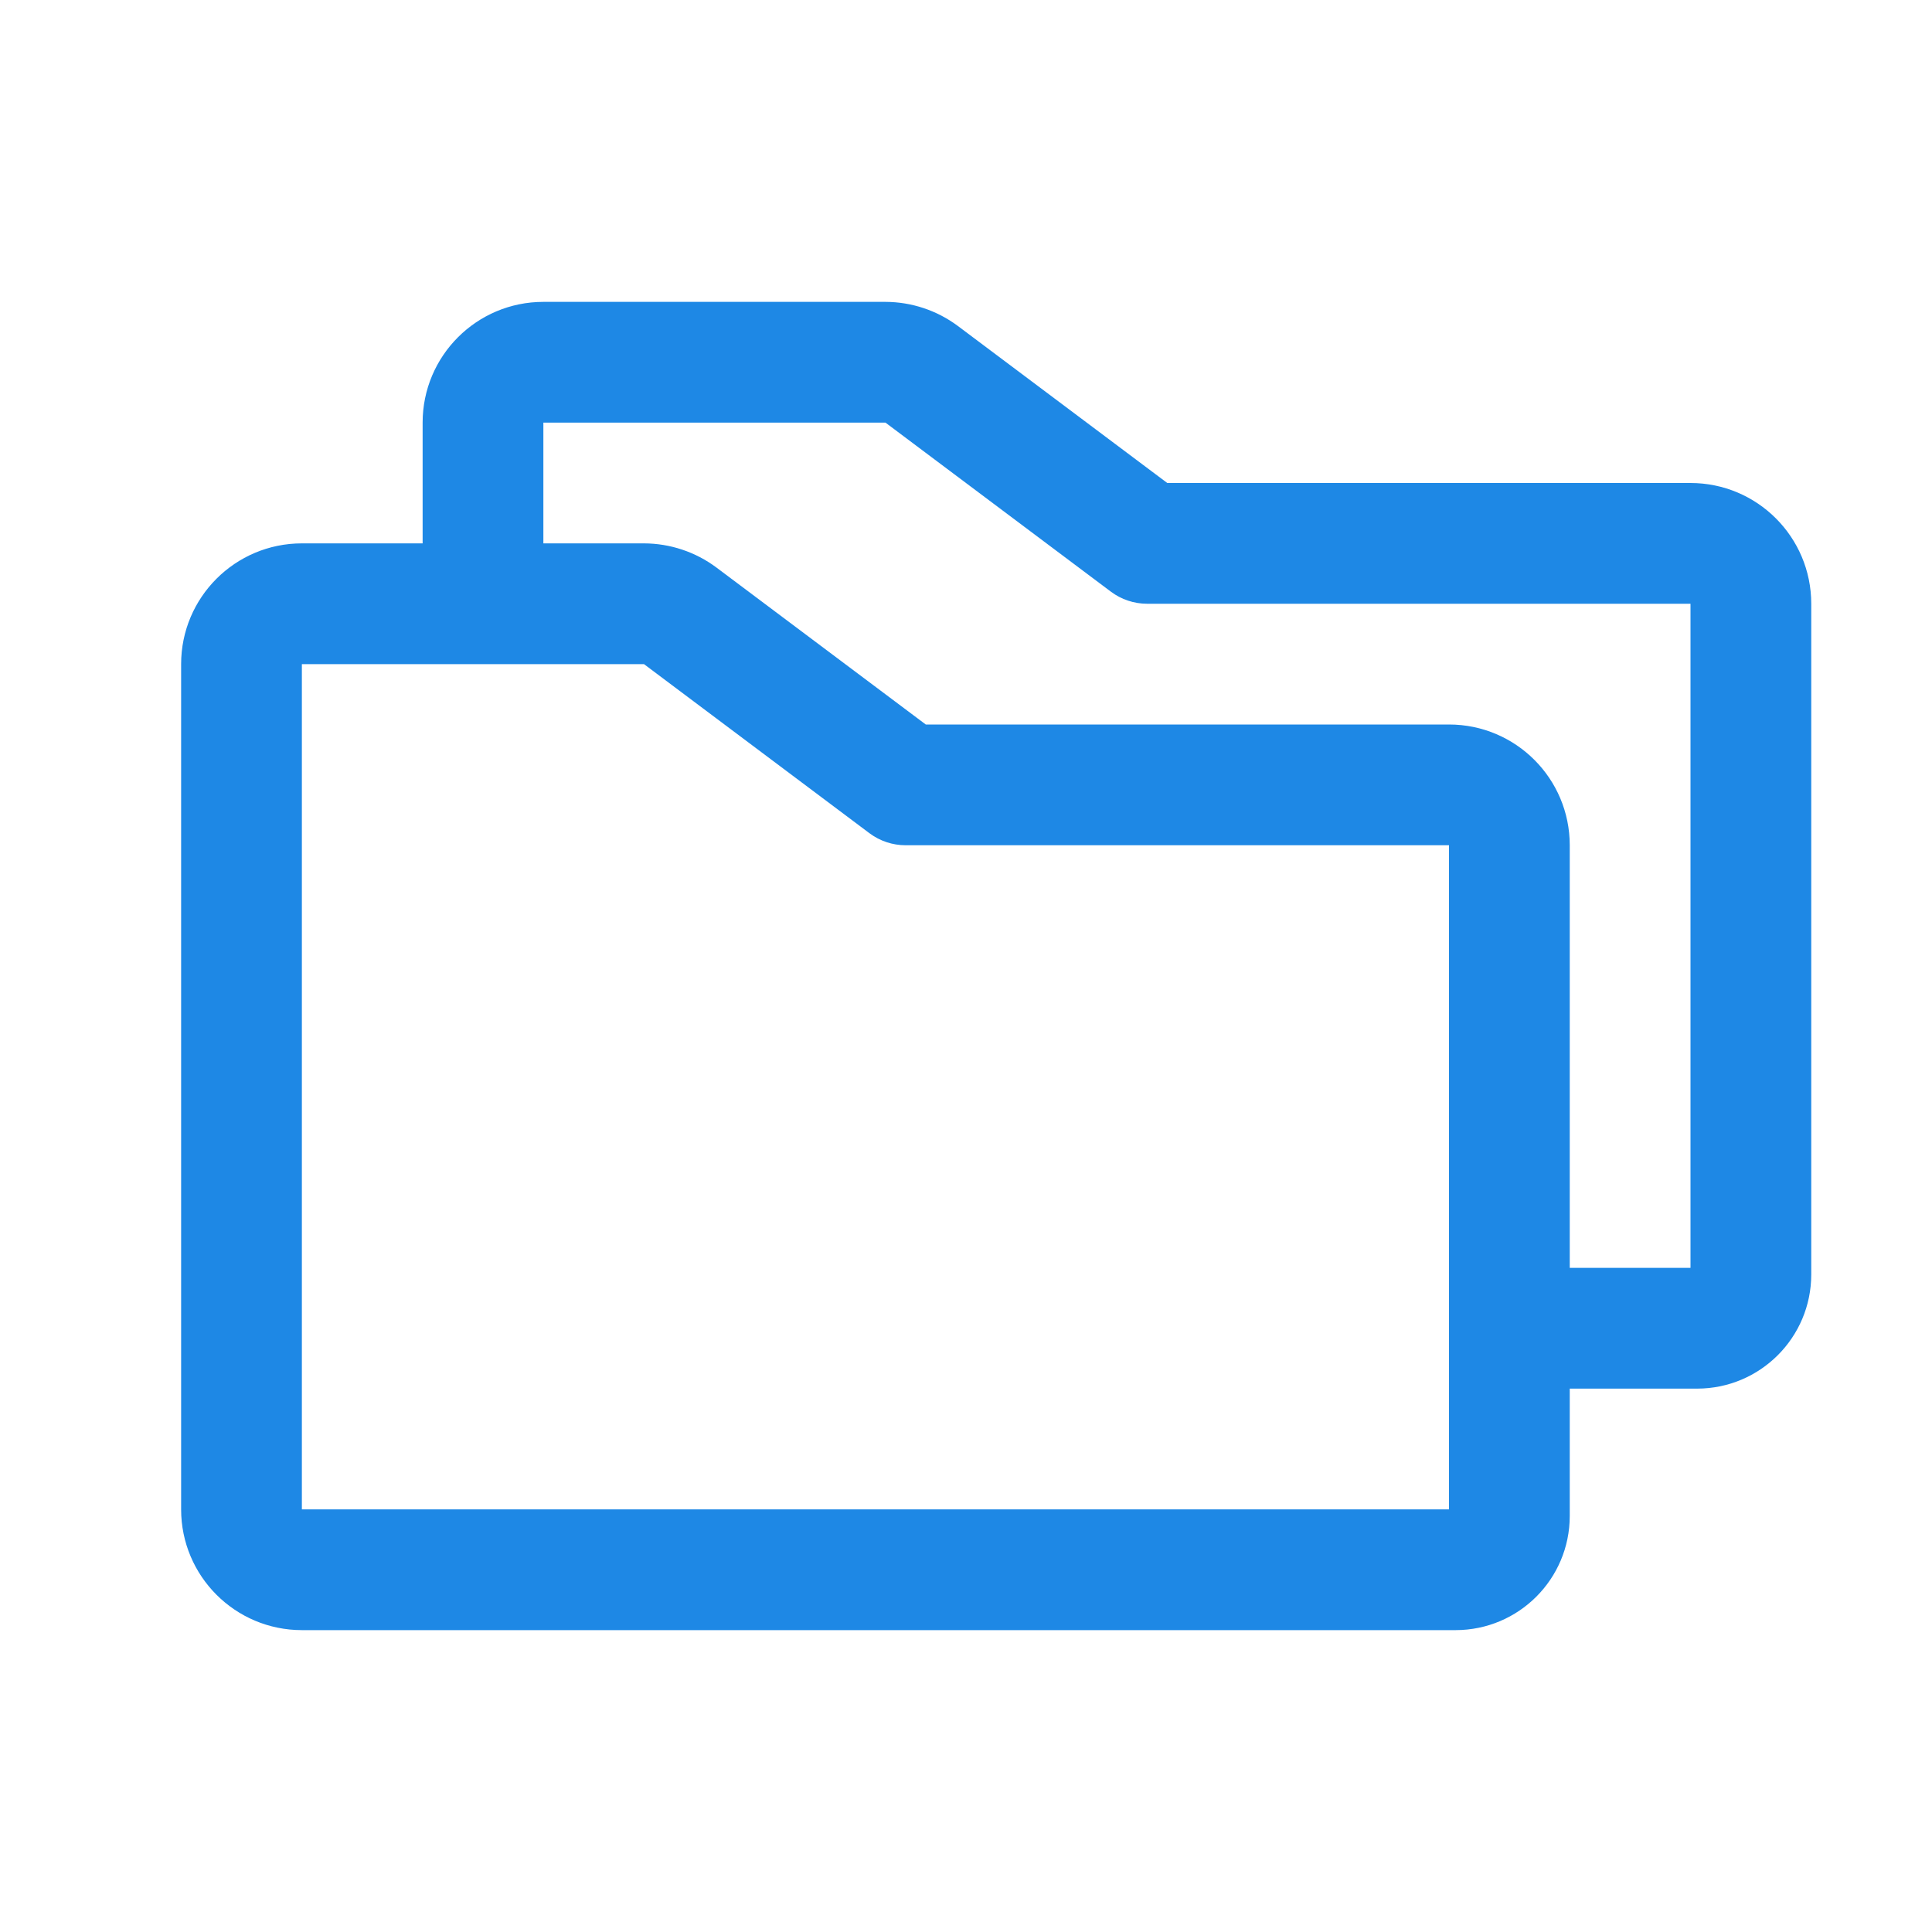
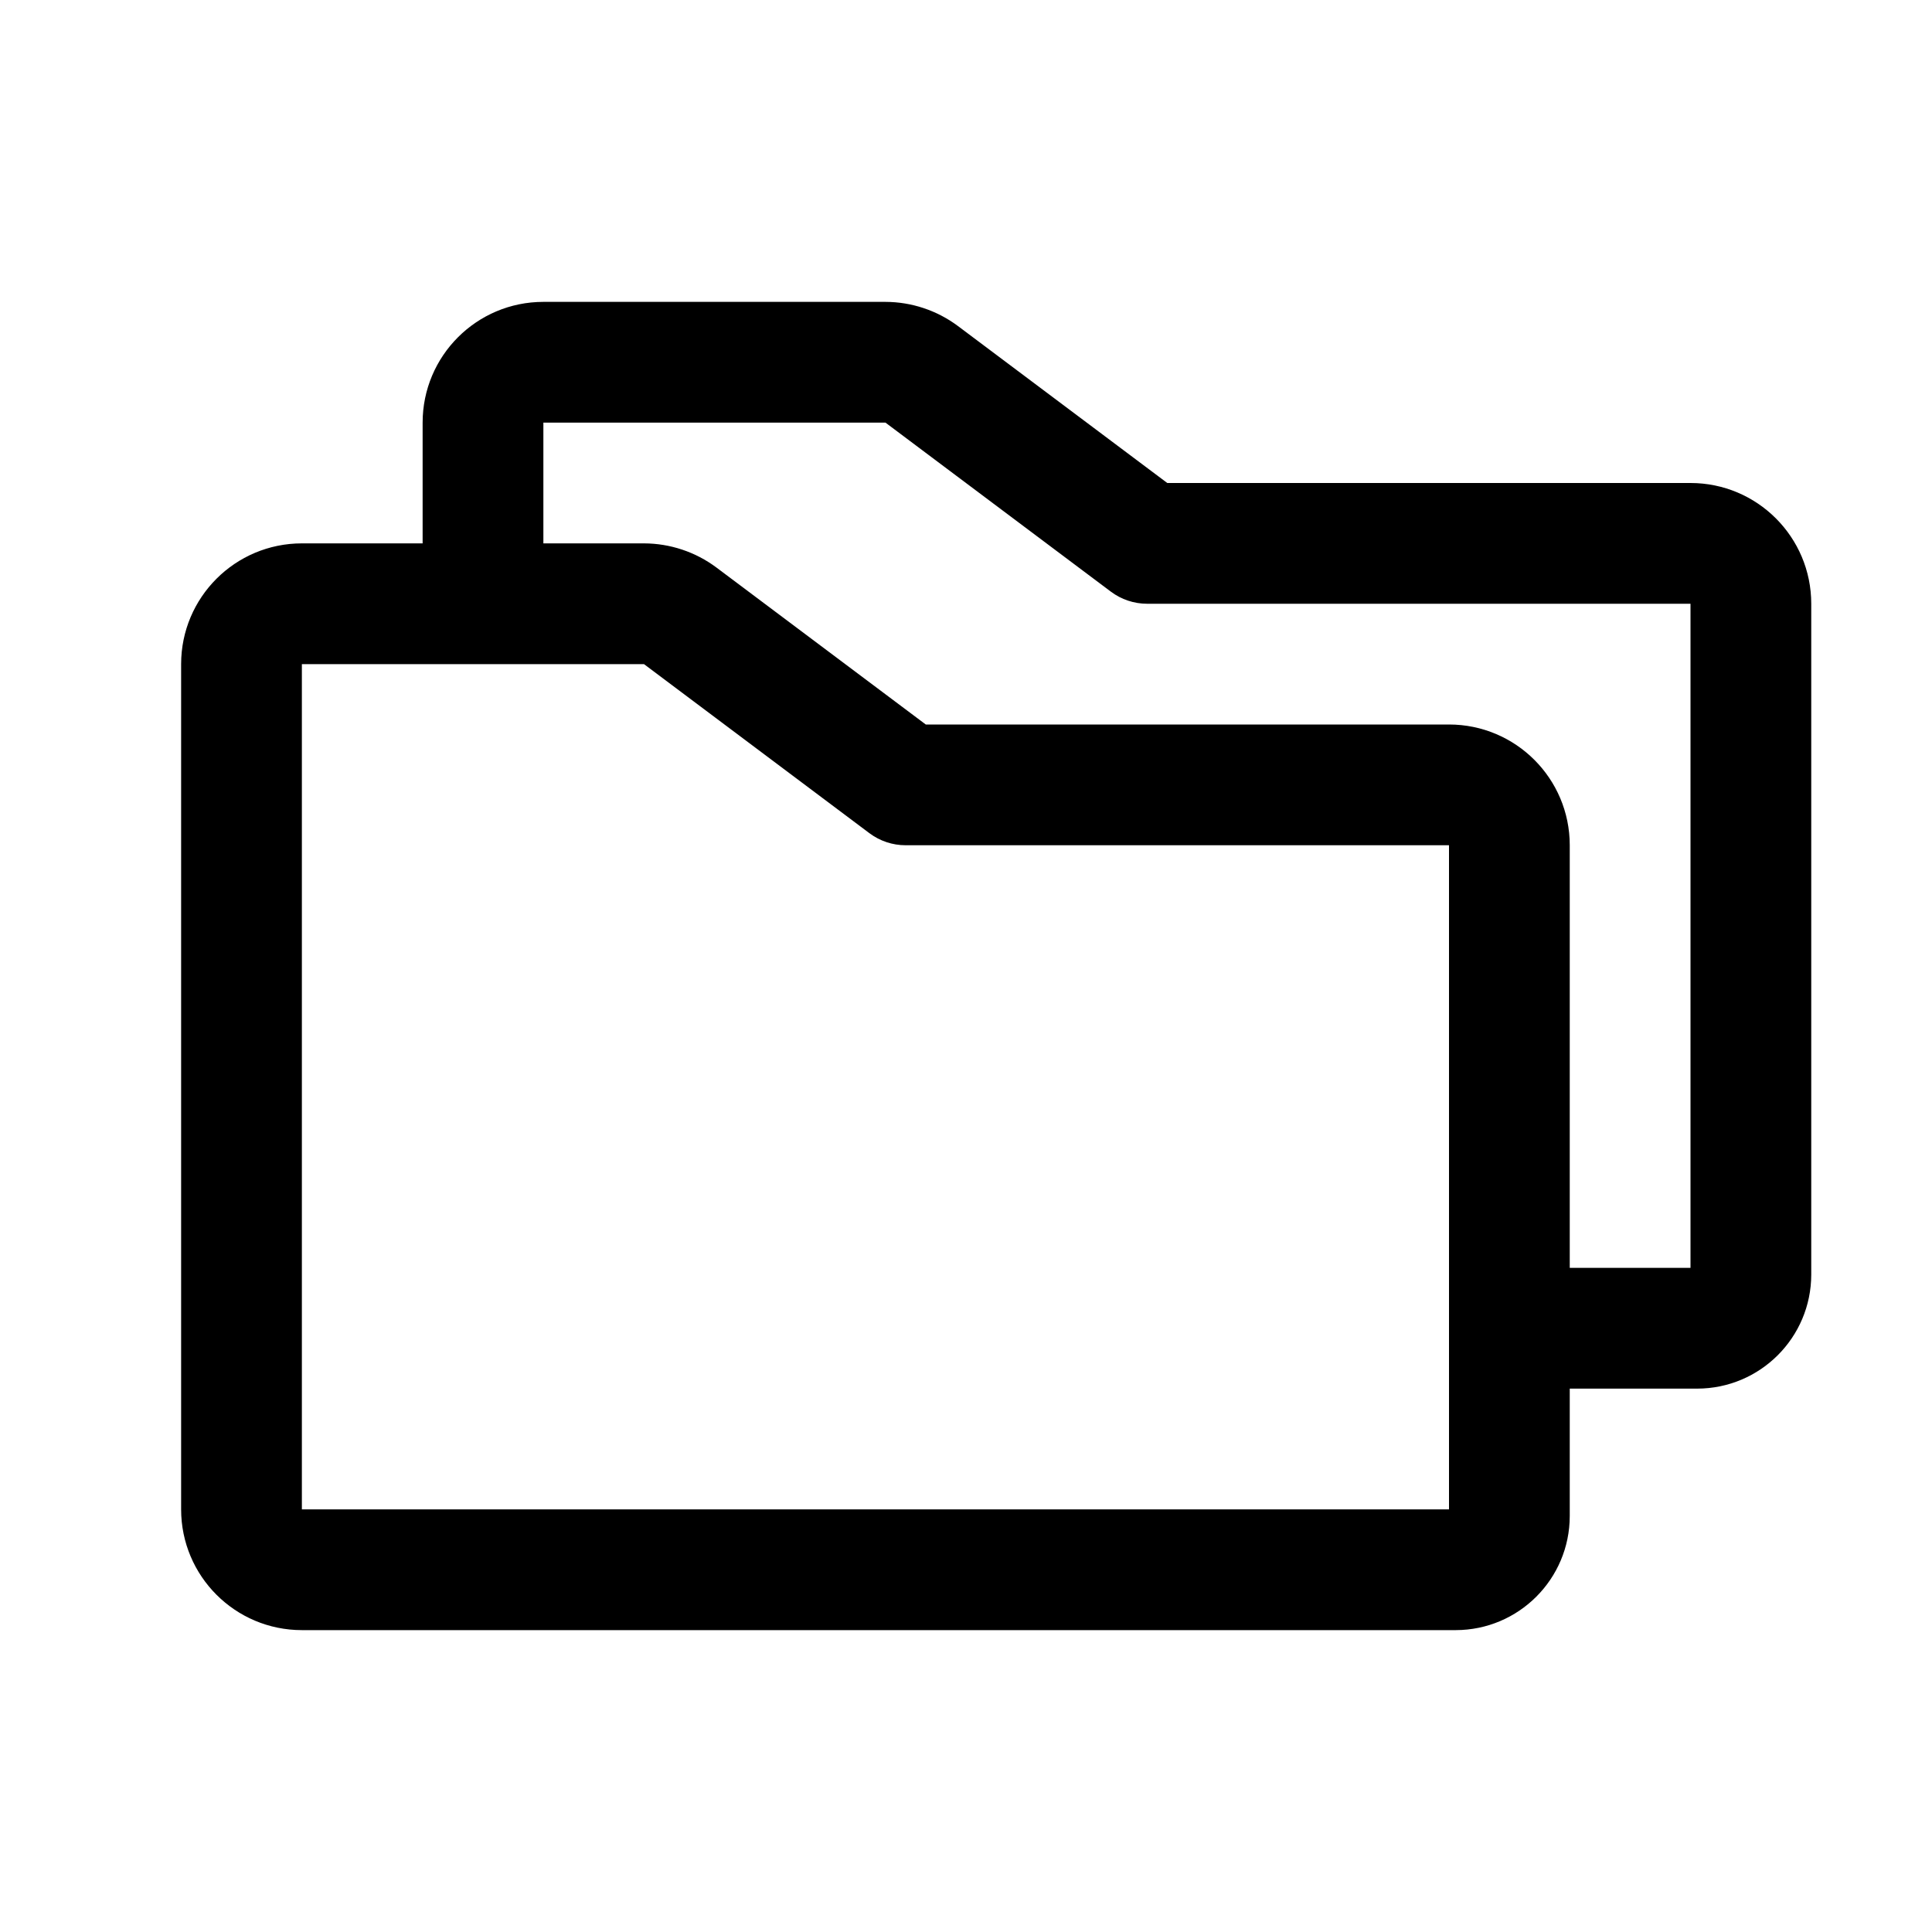
- <svg xmlns="http://www.w3.org/2000/svg" viewBox="0 0 256 256" fill="rgb(30,136,229)">
+ <svg xmlns="http://www.w3.org/2000/svg" viewBox="0 0 256 256" fill="currentColor">
  <path d="M224,64H154.67L126.93,43.2a16.12,16.12,0,0,0-9.6-3.2H72A16,16,0,0,0,56,56V72H40A16,16,0,0,0,24,88V200a16,16,0,0,0,16,16H192.89A15.13,15.13,0,0,0,208,200.89V184h16.89A15.13,15.13,0,0,0,240,168.89V80A16,16,0,0,0,224,64ZM192,200H40V88H85.33l29.87,22.4A8,8,0,0,0,120,112h72Zm32-32H208V112a16,16,0,0,0-16-16H122.67L94.93,75.2a16.12,16.12,0,0,0-9.6-3.2H72V56h45.33L147.2,78.4A8,8,0,0,0,152,80h72Z" />
</svg>
